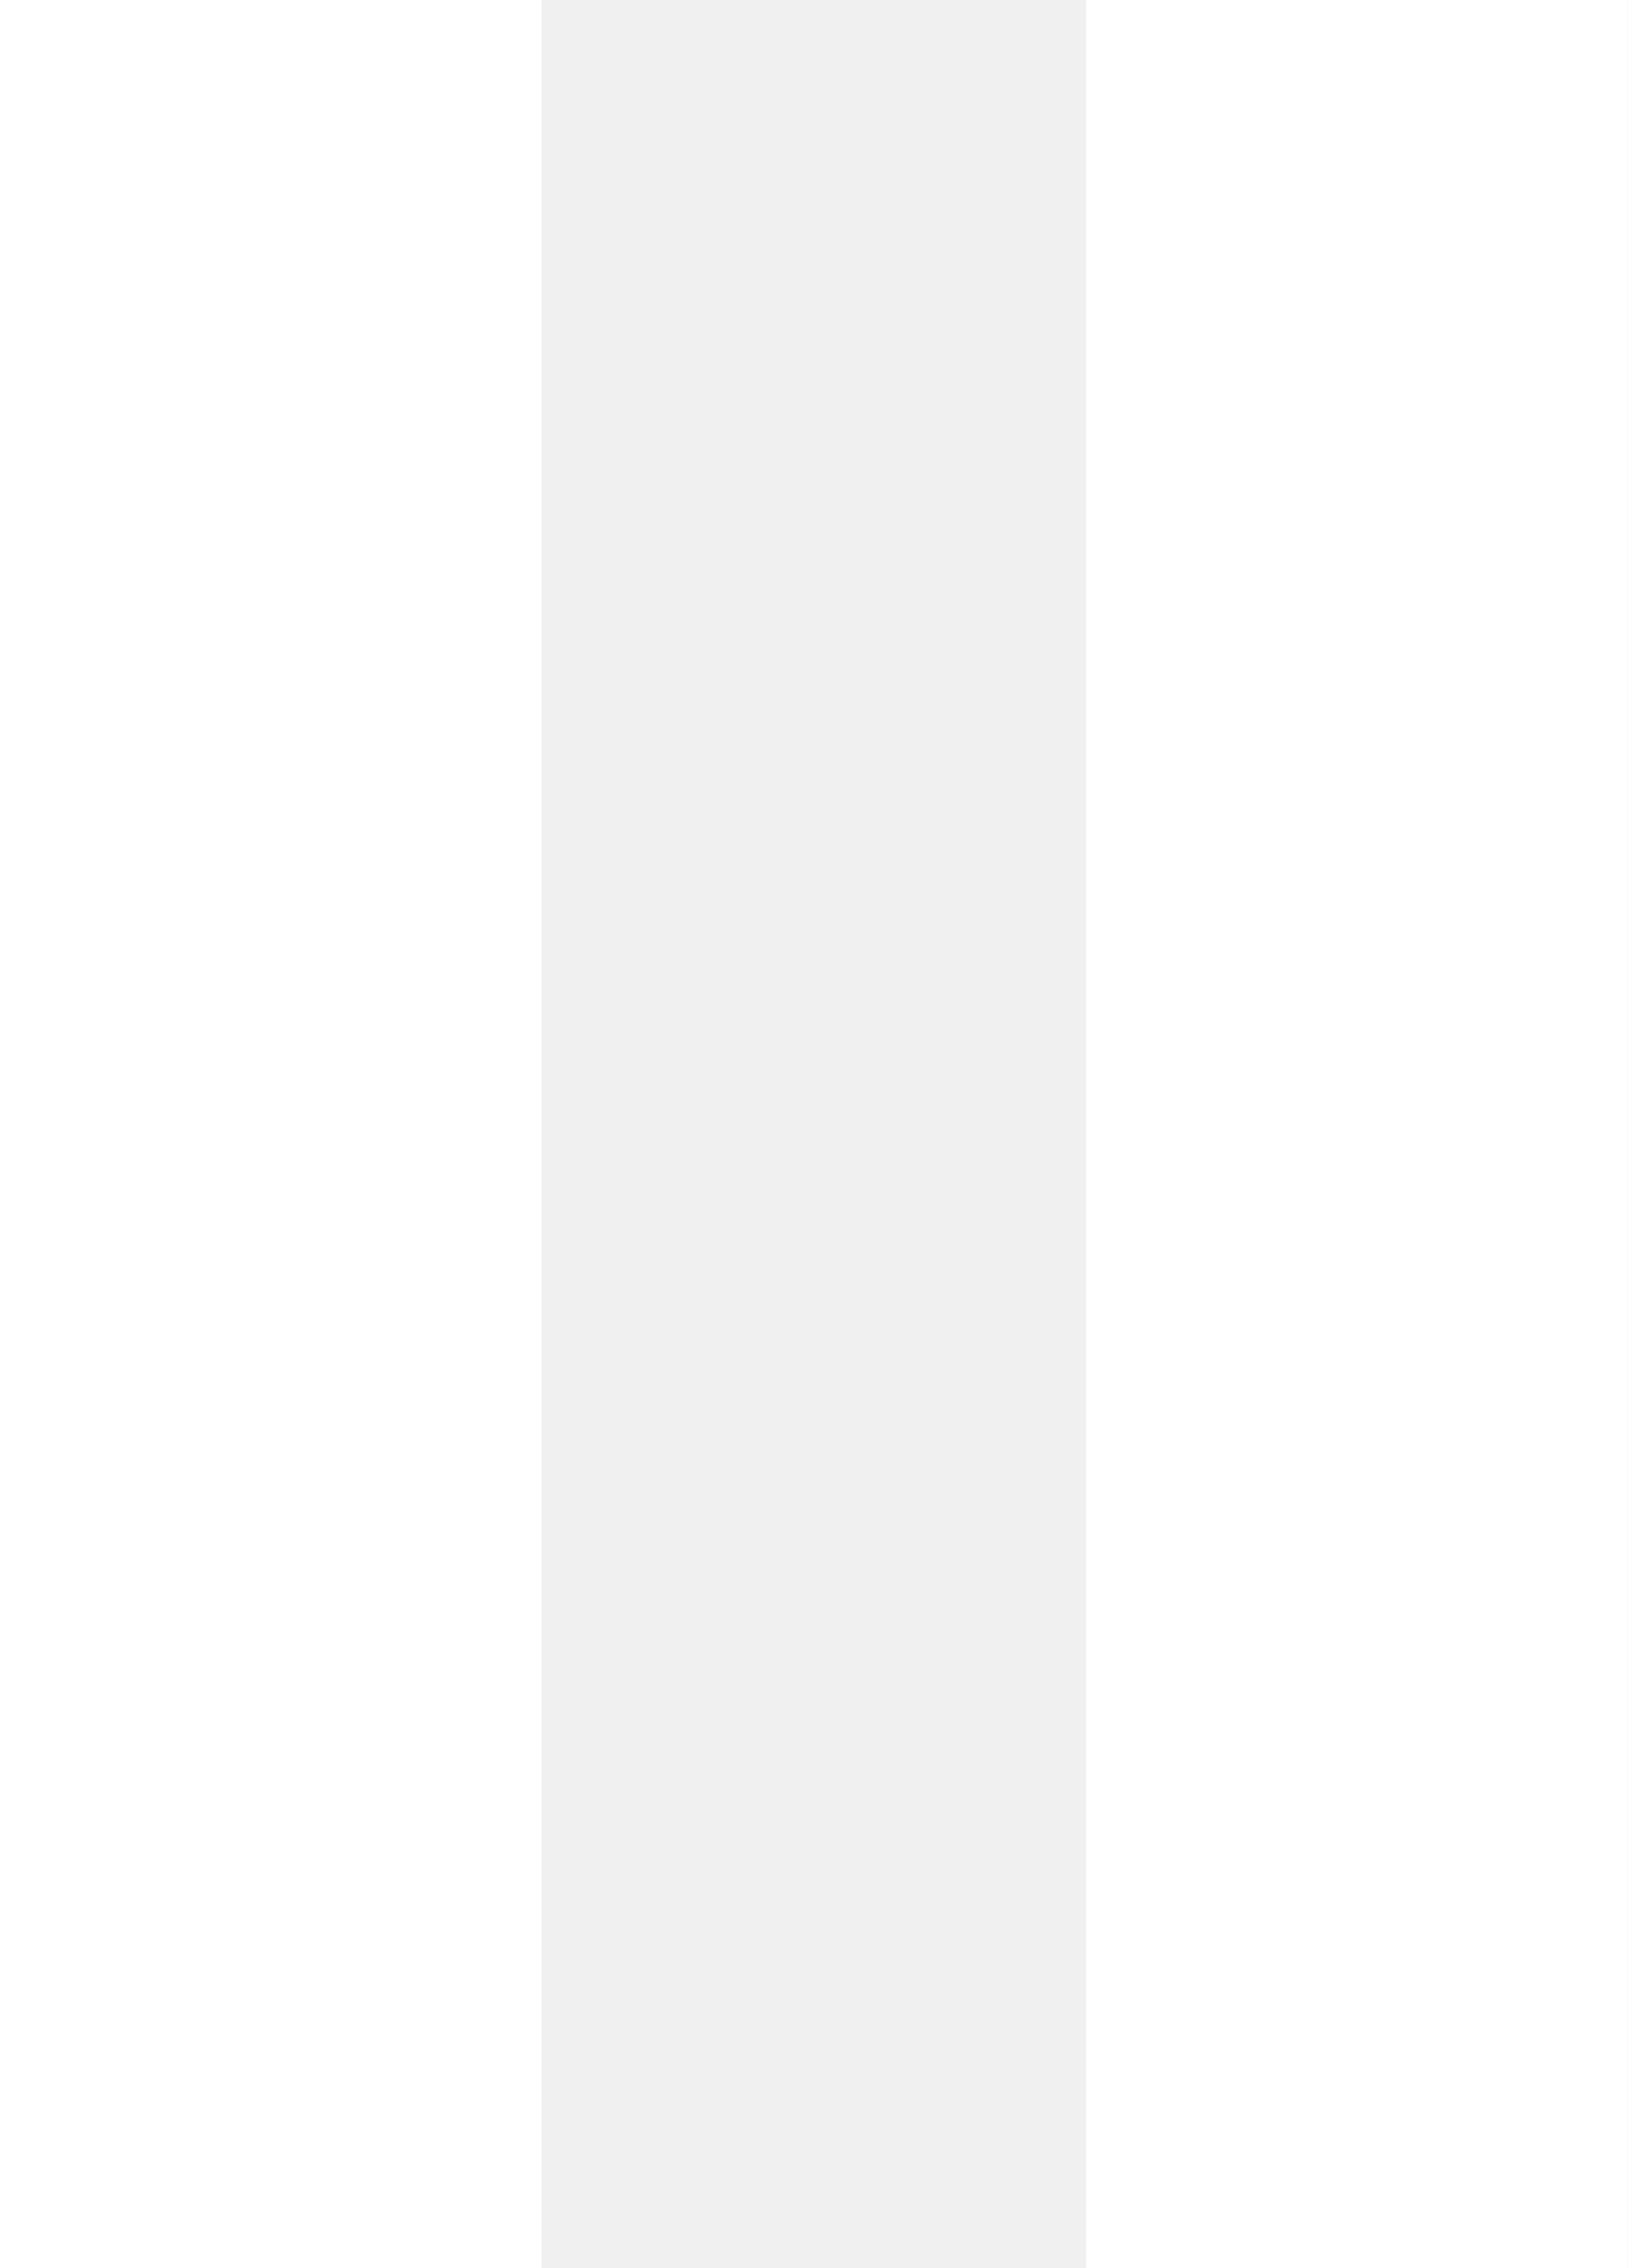
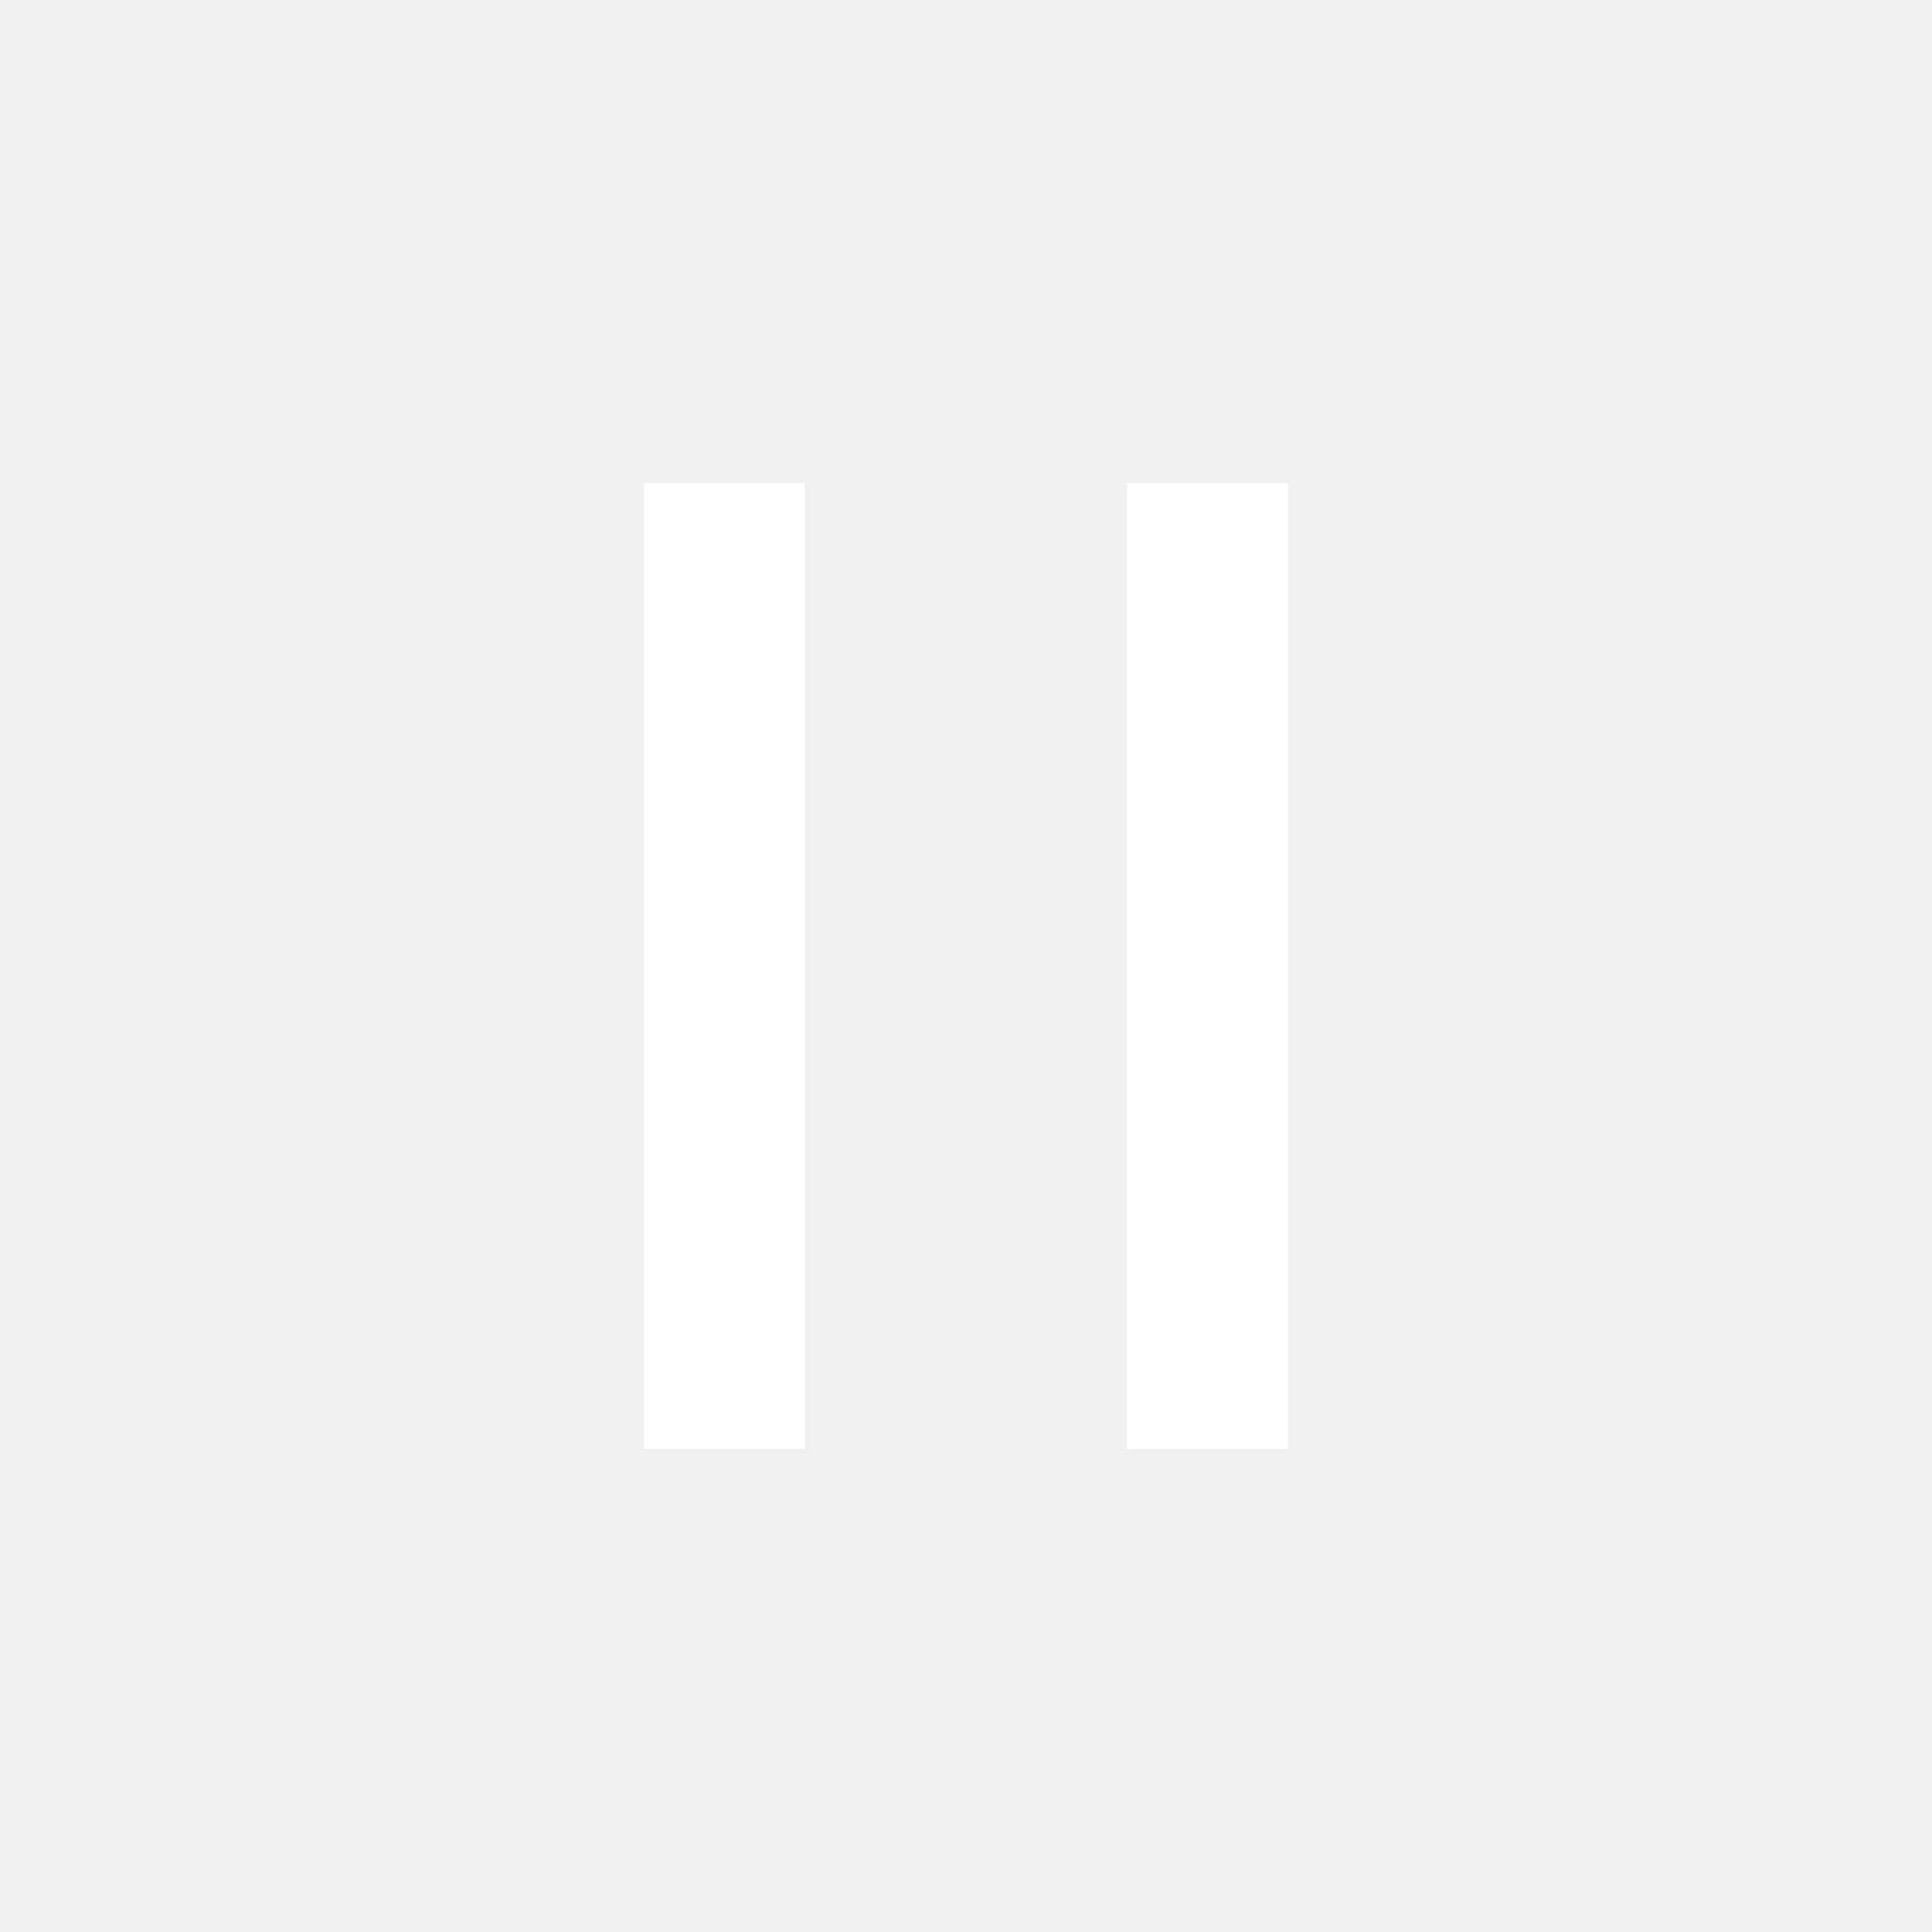
- <svg xmlns="http://www.w3.org/2000/svg" id="Layer_2" data-name="Layer 2" viewBox="0 0 27.85 38.83">
-   <defs>
-     <style>.cls-1{fill:#fff;}</style>
-   </defs>
-   <rect class="cls-1" width="9.27" height="38.83" />
-   <rect class="cls-1" x="18.59" width="9.27" height="38.83" />
+ <svg xmlns="http://www.w3.org/2000/svg" id="ic24-pause" width="24" height="24" viewBox="0 0 24 24">
+   <rect id="BB" width="24" height="24" fill="none" />
+   <path id="Vereinigungsmenge_12" data-name="Vereinigungsmenge 12" d="M19465,23422v-12h2v12Zm-6,0v-12h2v12Z" transform="translate(-19451 -23404)" fill="#fff" />
</svg>
